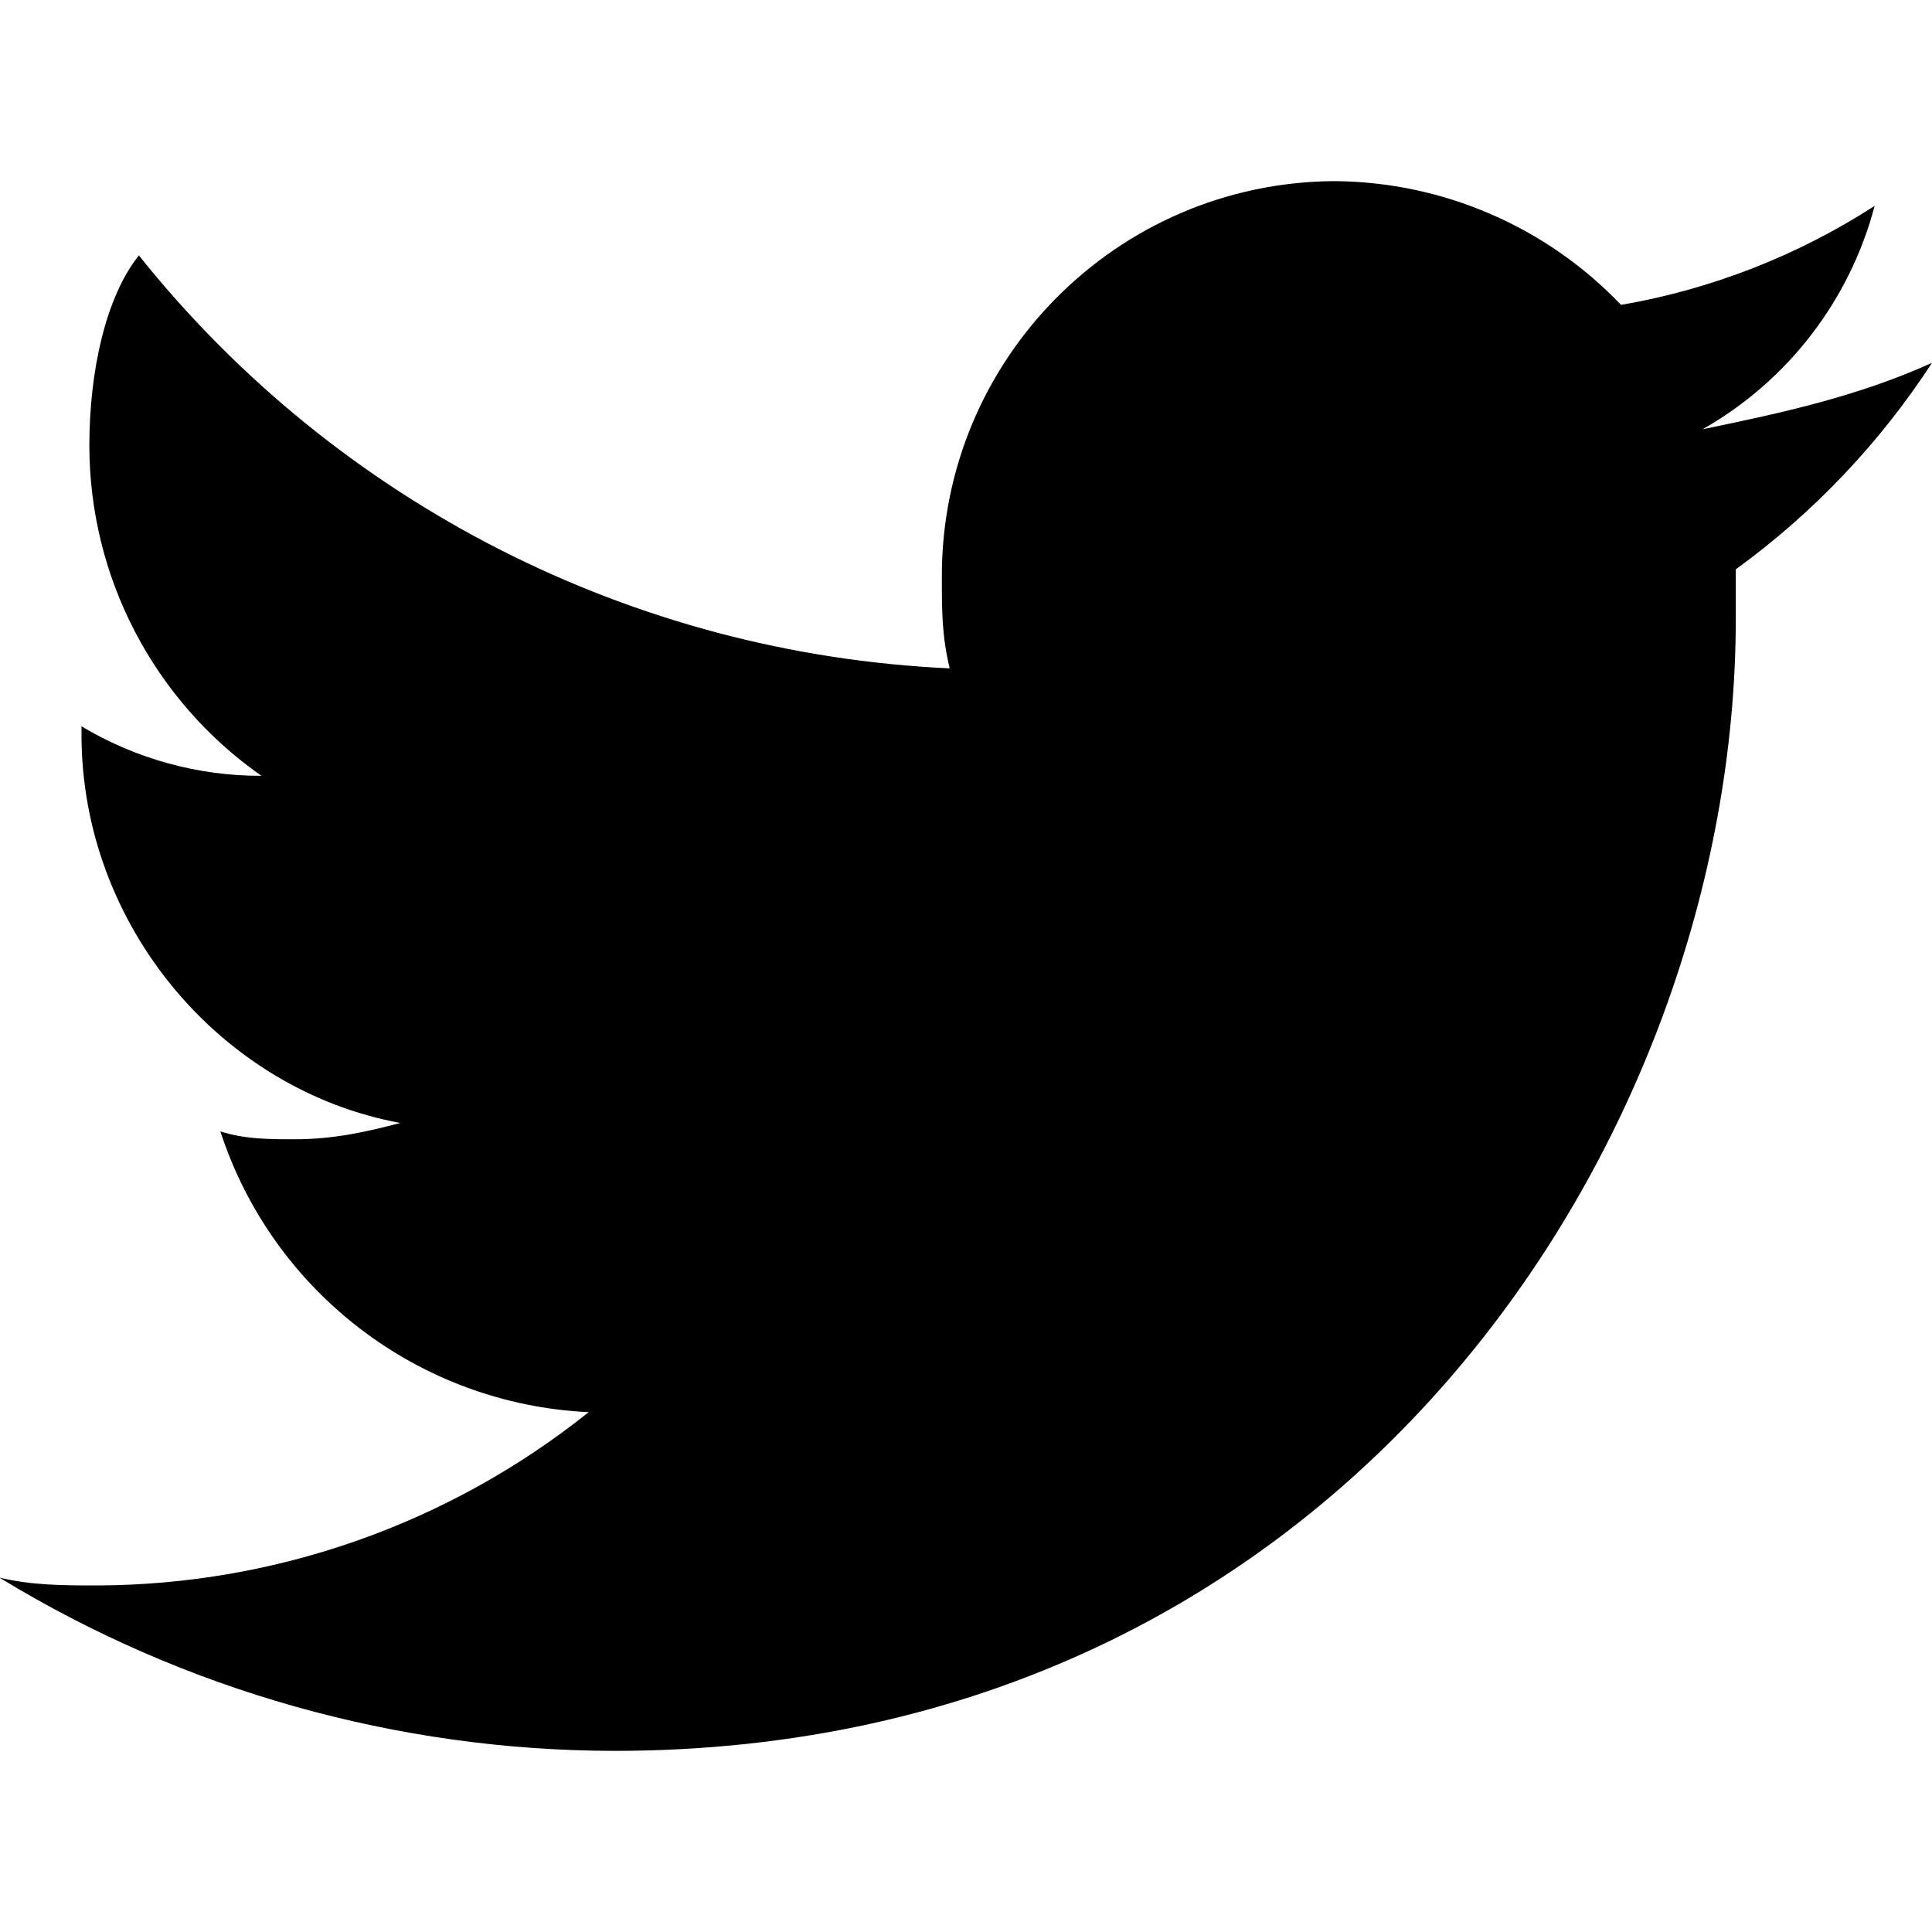
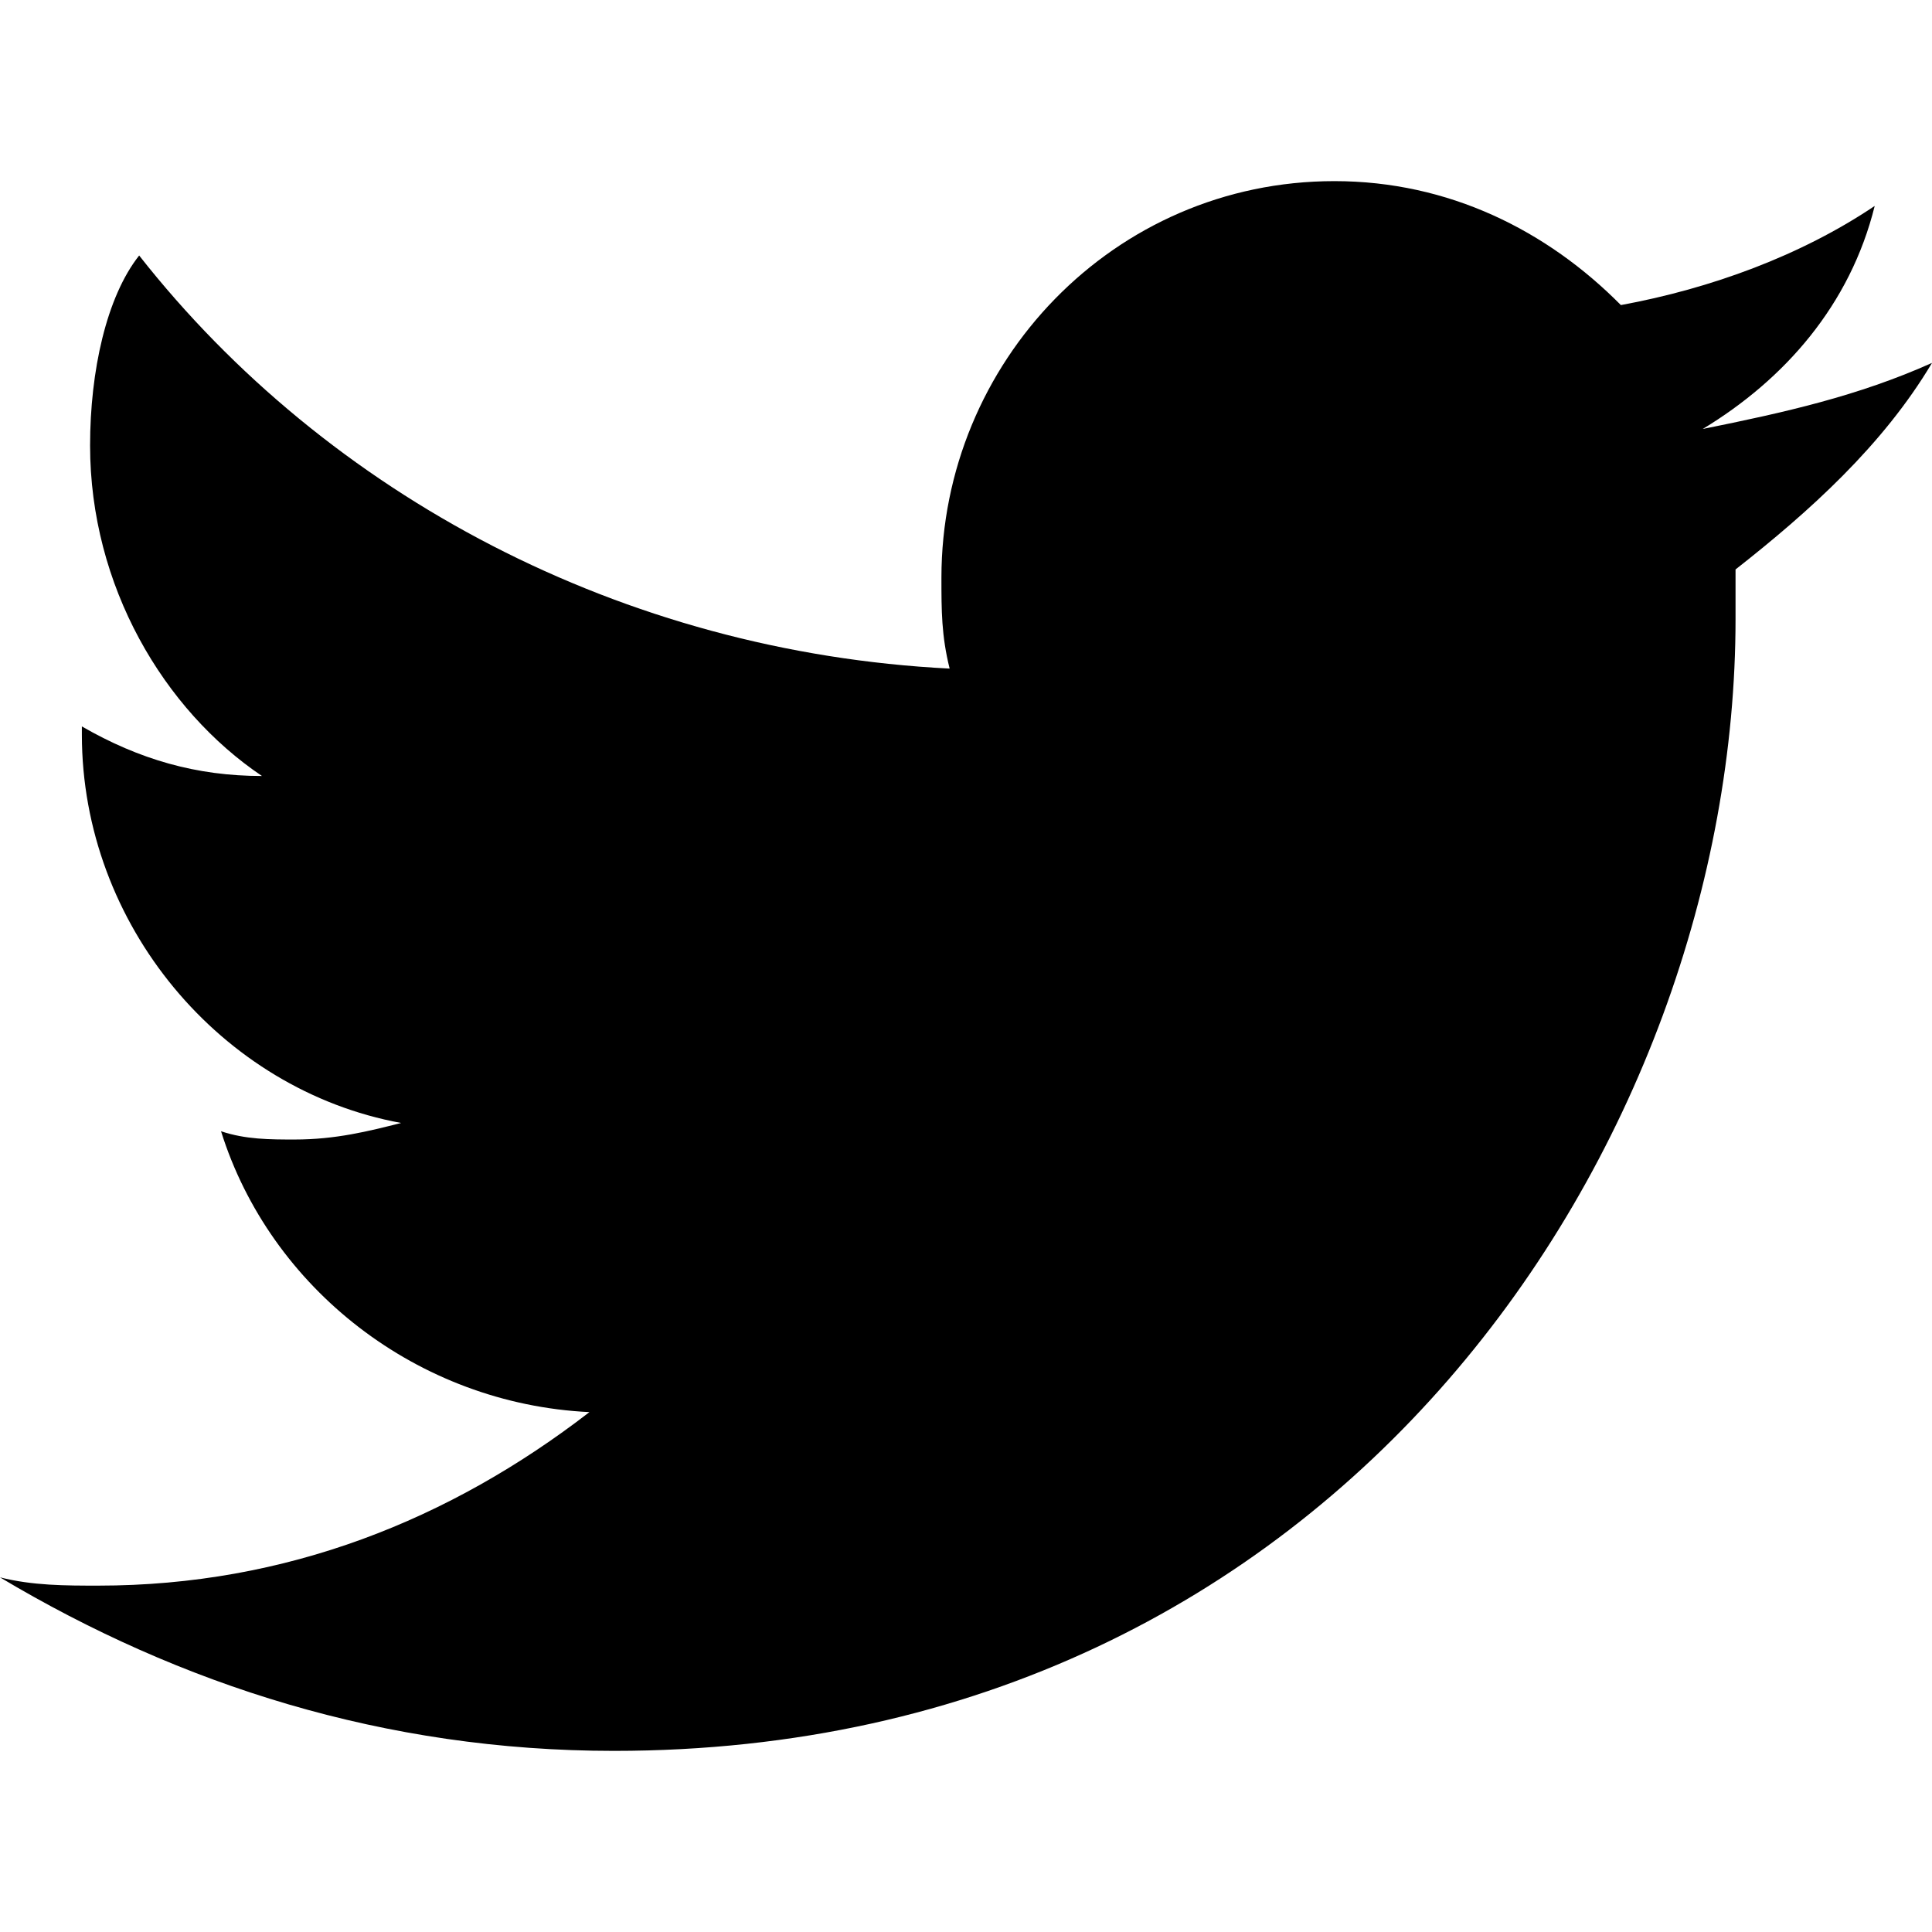
- <svg viewBox="0 0 32 32">
-   <path d="M10.17 29c12.07 0 18.58-10.13 18.58-18.75v-.82A12.97 12.97 0 0 0 32 6.01c-1.22.55-2.44.82-3.8 1.1a6.02 6.02 0 0 0 2.85-3.7 11.27 11.27 0 0 1-4.2 1.64A6.63 6.63 0 0 0 22.1 3a6.54 6.54 0 0 0-6.5 6.57c0 .55 0 .96.13 1.5A18.25 18.25 0 0 1 2.3 4.23c-.55.69-.82 1.92-.82 3.15a6.68 6.68 0 0 0 2.85 5.47 5.77 5.77 0 0 1-2.98-.82v.14c0 3.15 2.3 5.88 5.28 6.43-.54.14-1.08.27-1.76.27-.4 0-.81 0-1.22-.13a6.75 6.75 0 0 0 6.1 4.65 13.1 13.1 0 0 1-8.13 2.87c-.55 0-1.09 0-1.63-.13A19.61 19.61 0 0 0 10.17 29" />
+ <svg xmlns="http://www.w3.org/2000/svg" viewBox="0 0 32 32" version="1.1">
+   <path d="M10.169,29 C22.237,29 28.746,18.874 28.746,10.253 L28.746,9.432 C29.966,8.474 31.186,7.379 32,6.011 C30.78,6.558 29.559,6.832 28.203,7.105 C29.559,6.284 30.644,5.053 31.051,3.411 C29.831,4.232 28.339,4.779 26.847,5.053 C25.627,3.821 24,3 22.102,3 C18.441,3 15.593,6.011 15.593,9.568 C15.593,10.116 15.593,10.526 15.729,11.074 C10.305,10.8 5.424,8.2 2.305,4.232 C1.763,4.916 1.492,6.147 1.492,7.379 C1.492,9.705 2.712,11.758 4.339,12.853 C3.254,12.853 2.305,12.579 1.356,12.032 L1.356,12.168 C1.356,15.316 3.661,18.053 6.644,18.6 C6.102,18.737 5.559,18.874 4.881,18.874 C4.475,18.874 4.068,18.874 3.661,18.737 C4.475,21.337 6.915,23.253 9.763,23.389 C7.458,25.168 4.746,26.263 1.627,26.263 C1.085,26.263 0.542,26.263 0,26.126 C2.983,27.905 6.373,29 10.169,29" id="path-1" />
</svg>
